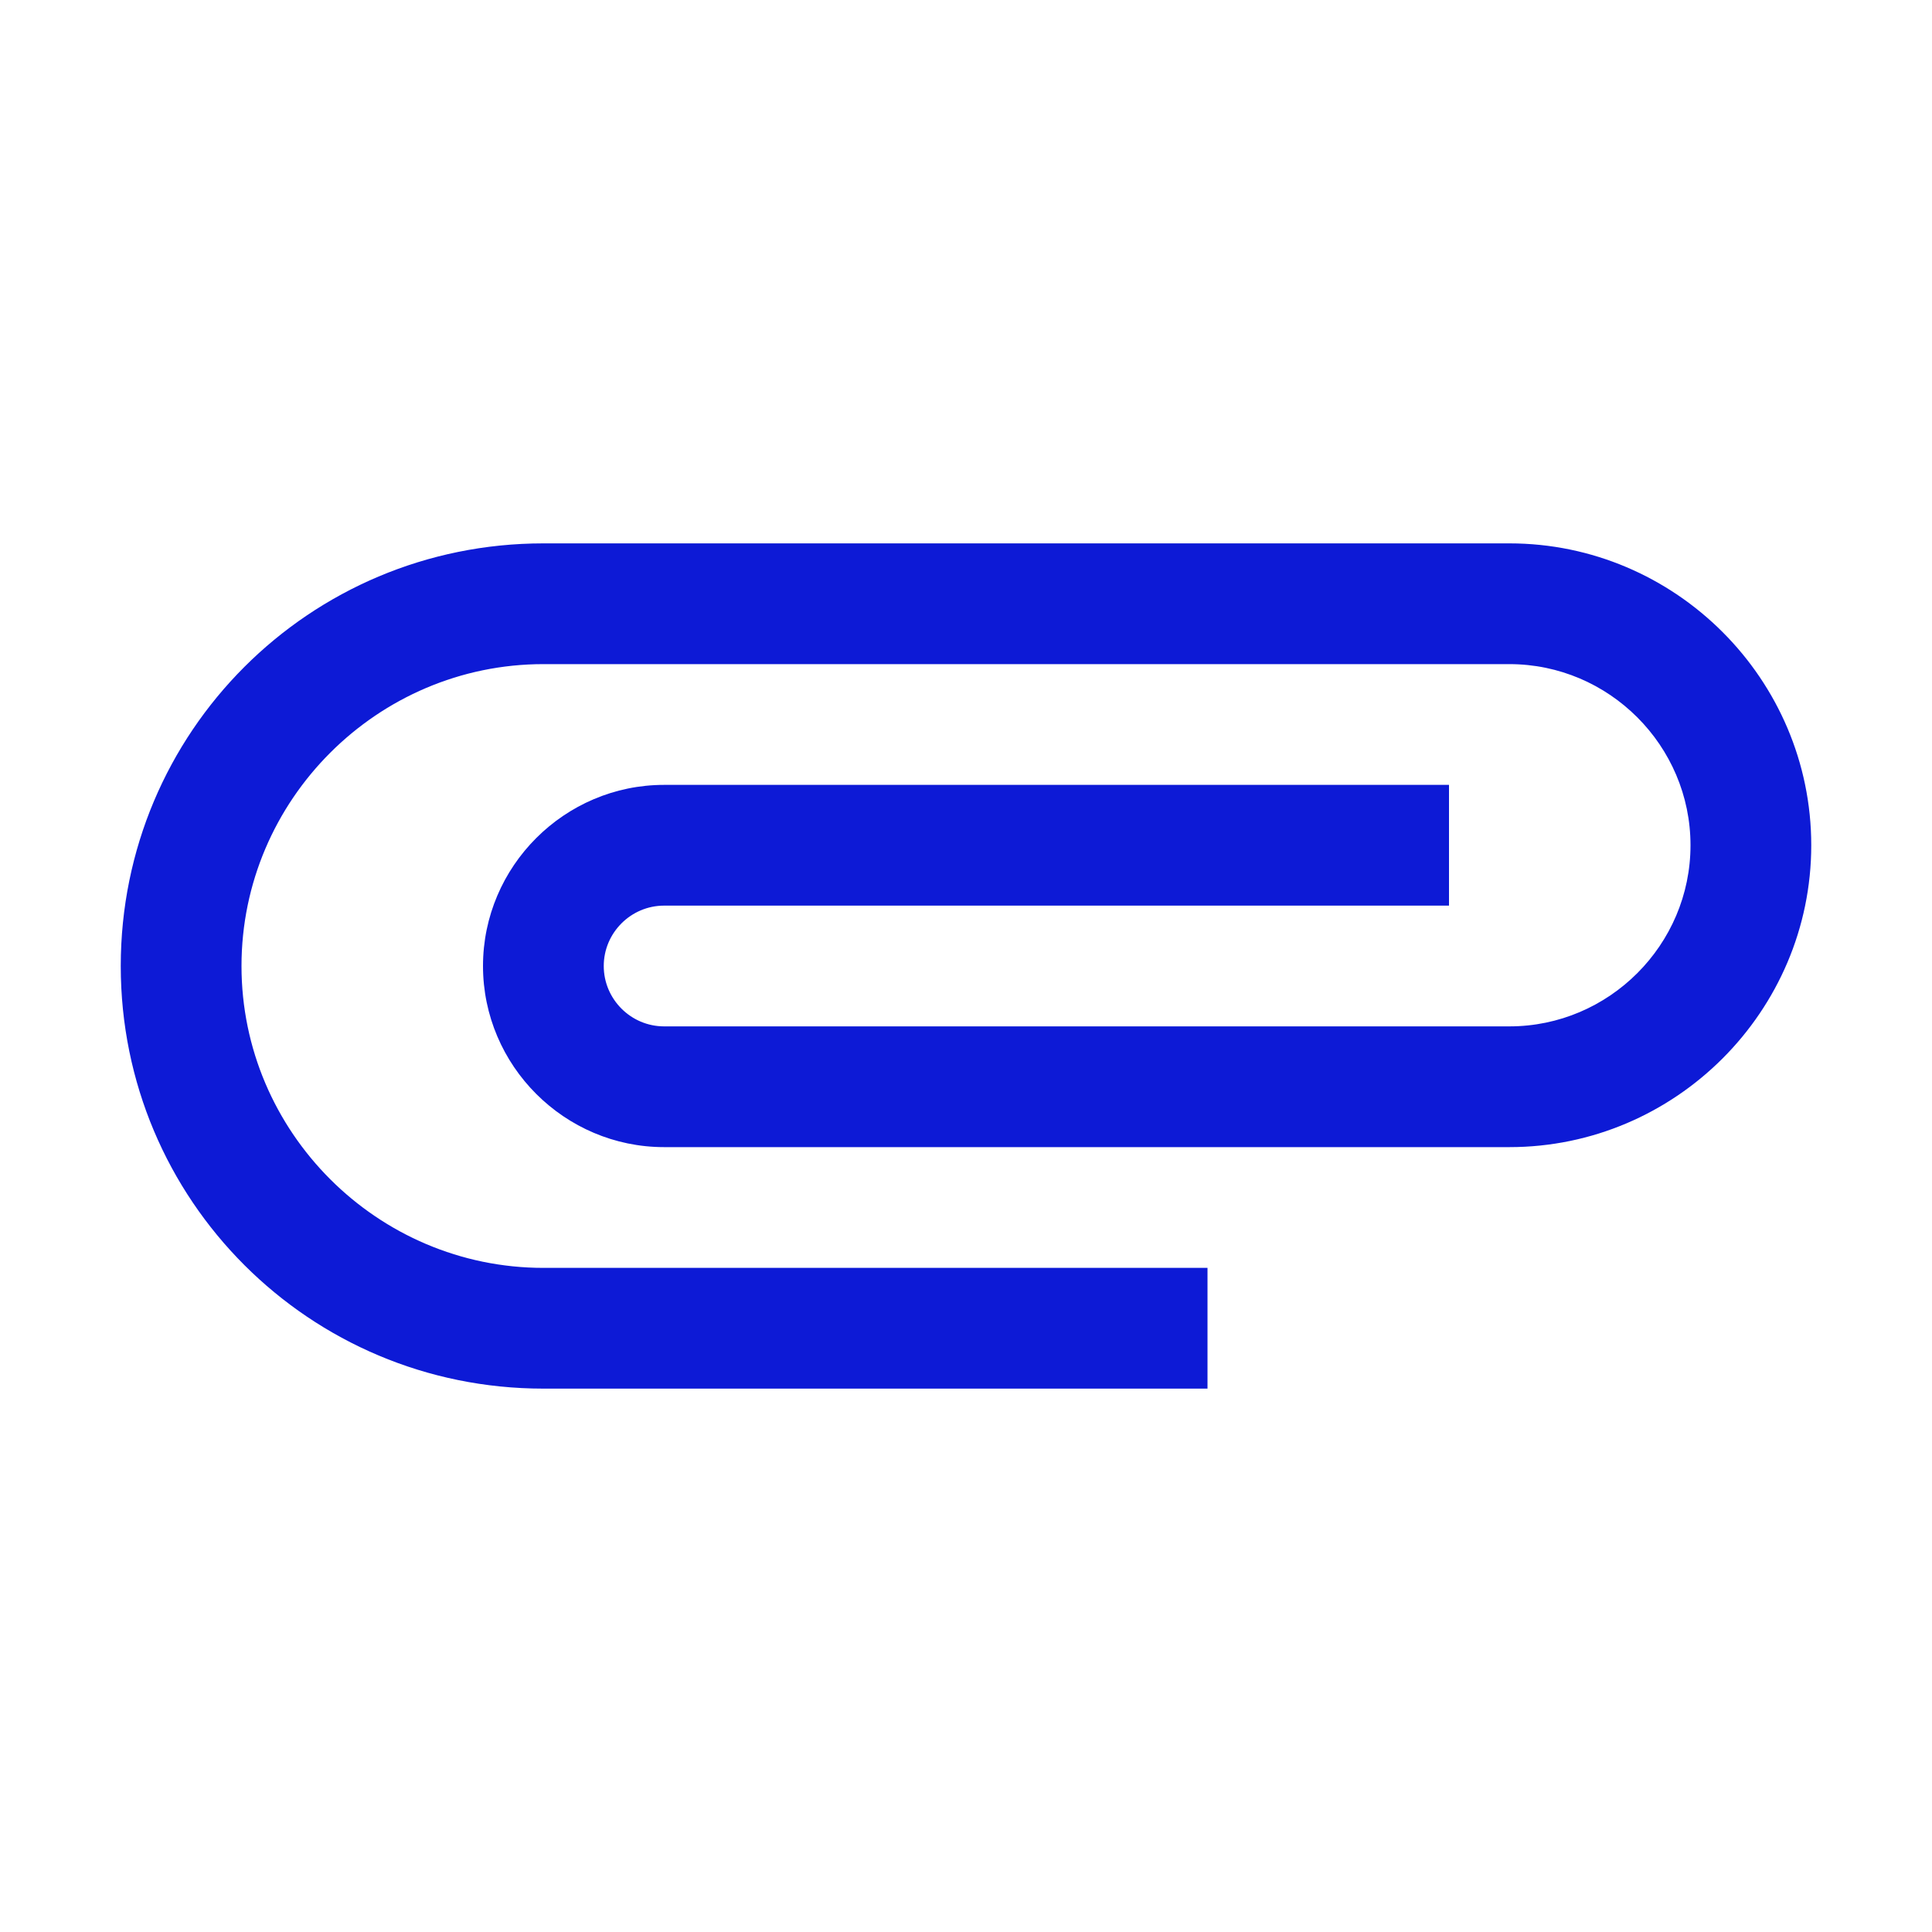
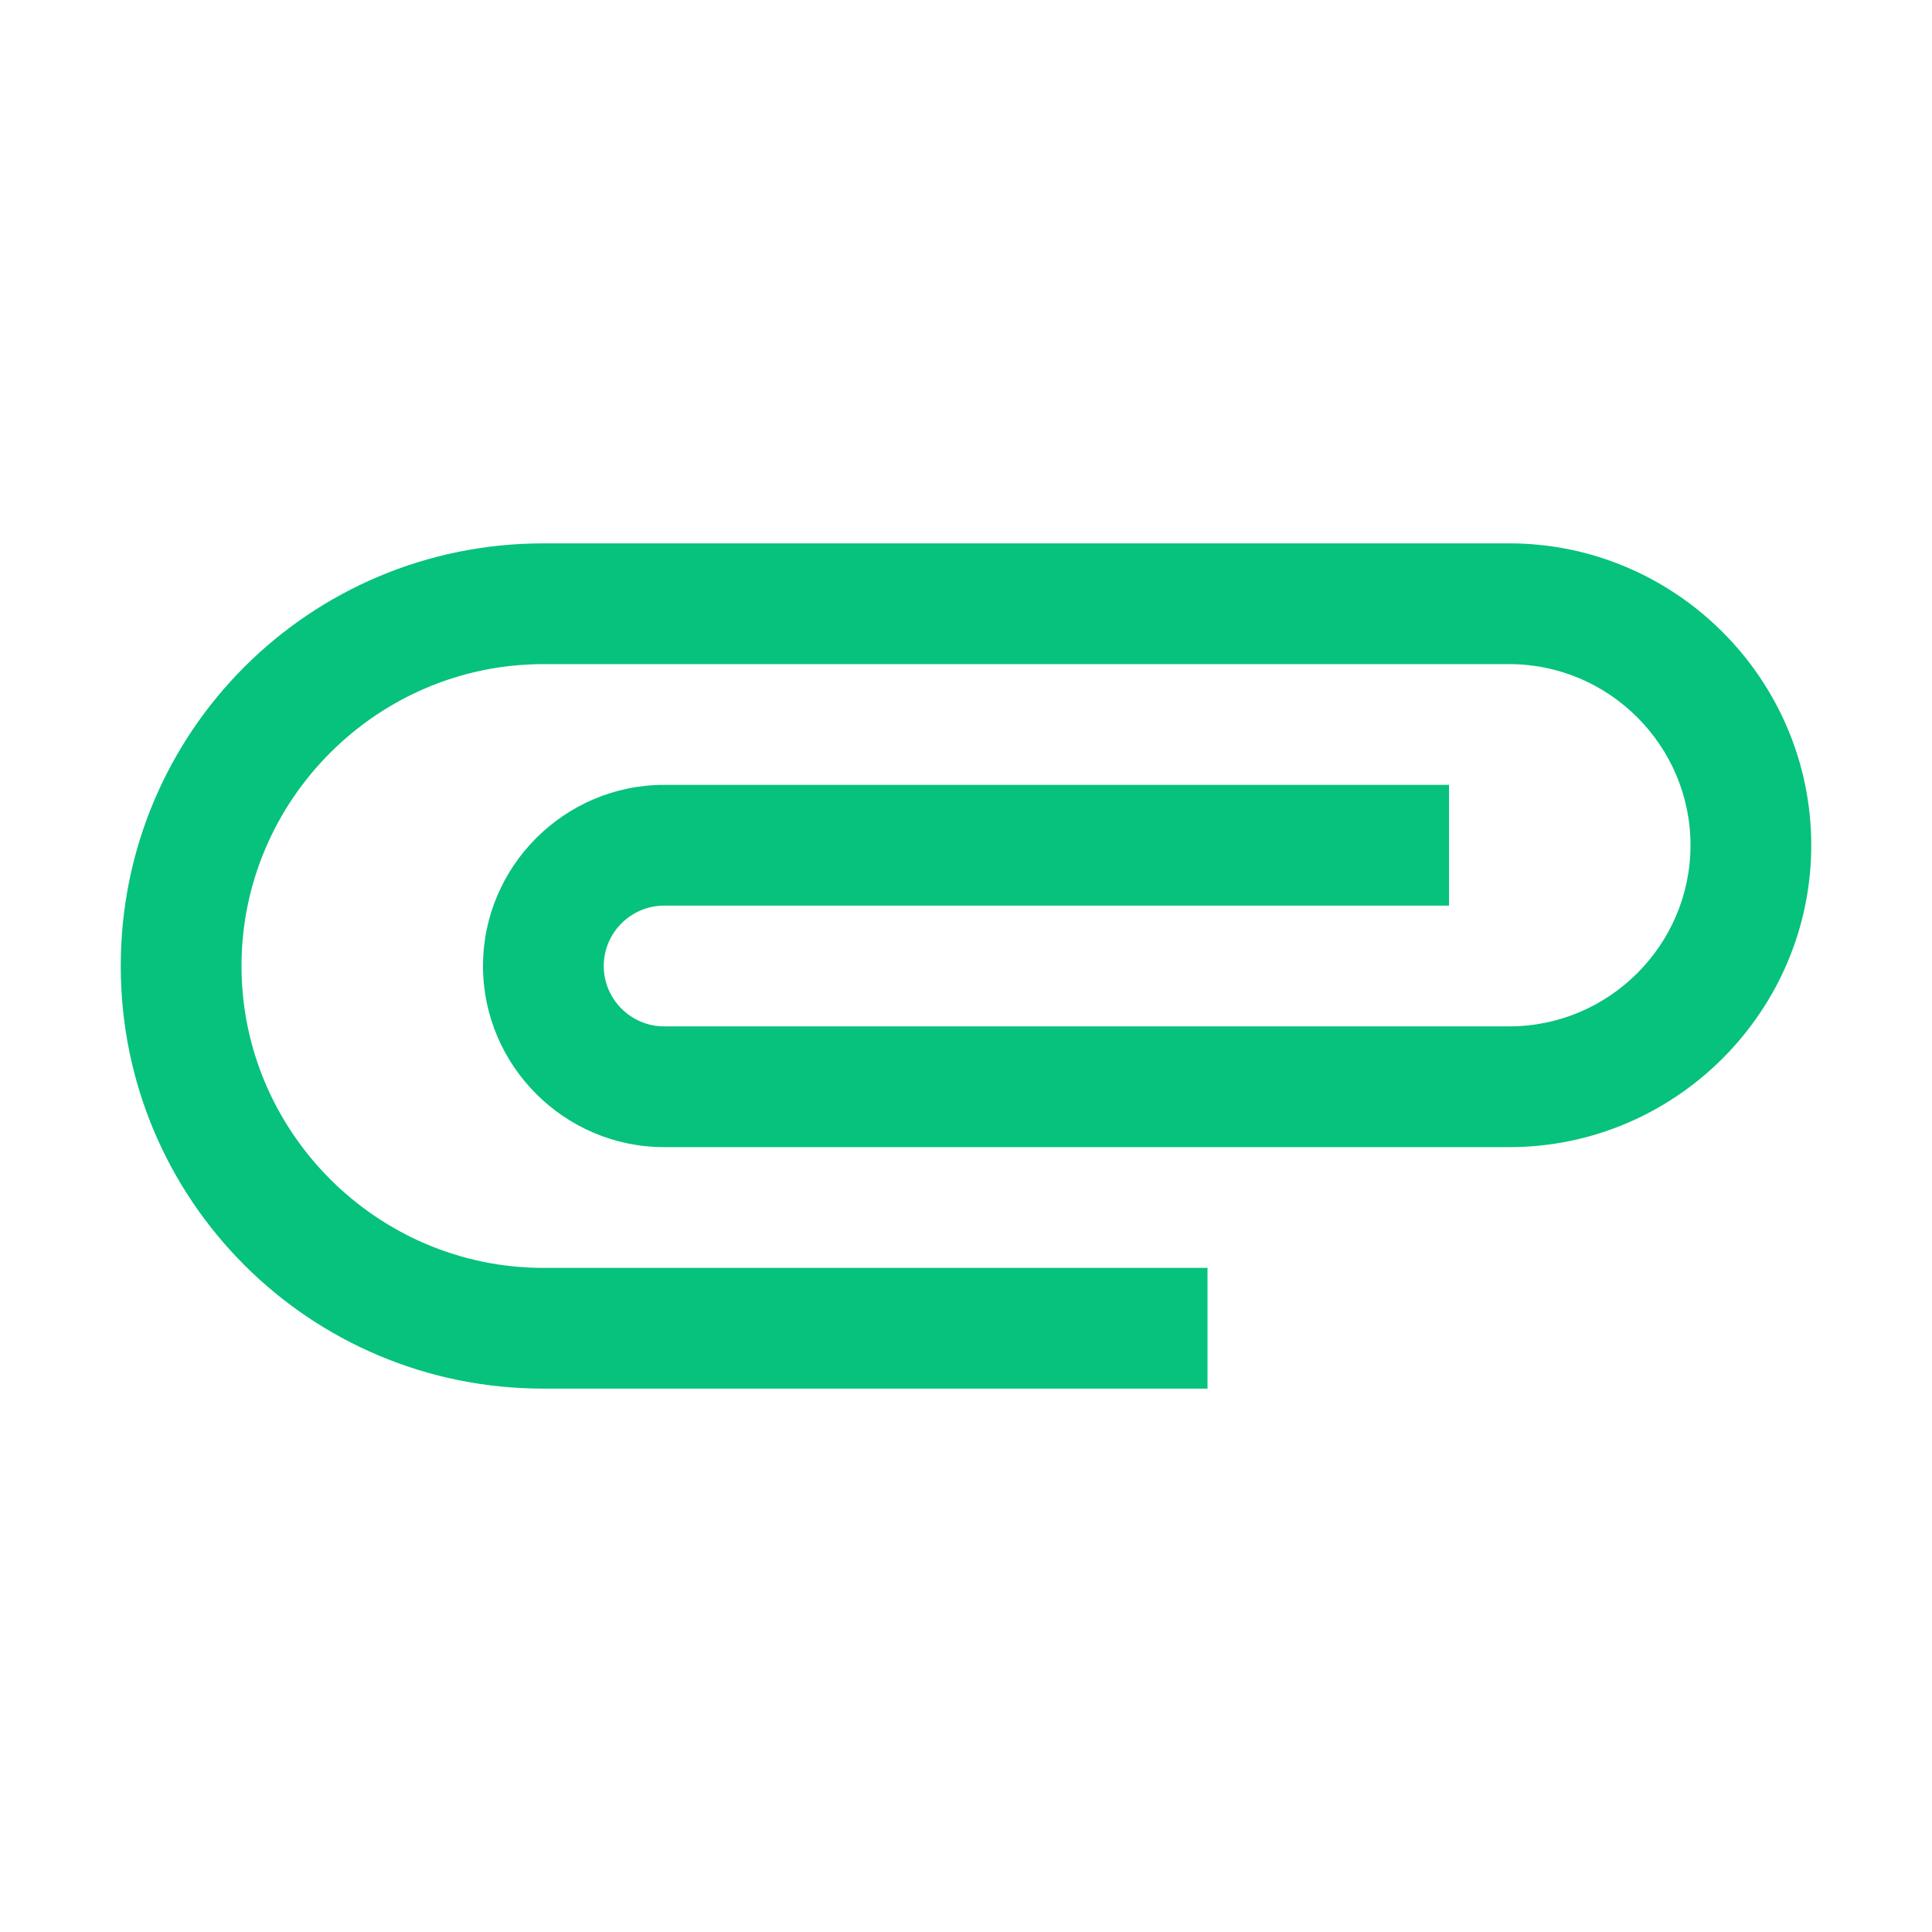
<svg xmlns="http://www.w3.org/2000/svg" t="1728556328694" class="icon" viewBox="0 0 1024 1024" version="1.1" p-id="1473" width="200" height="200">
-   <path d="M960 448c0 88-72 160-160 160H352c-52.8 0-96-43.2-96-96s43.2-96 96-96h416v64H352c-17.6 0-32 14.4-32 32s14.4 32 32 32h448c52.8 0 96-43.2 96-96s-43.2-96-96-96H288c-88 0-160 72-160 160s72 160 160 160h352v64H288C164 736 64 636 64 512s100-224 224-224h512c88 0 160 72 160 160z" p-id="1474" fill="#0d1ad6" />
+   <path d="M960 448c0 88-72 160-160 160H352c-52.8 0-96-43.2-96-96s43.2-96 96-96h416v64H352c-17.6 0-32 14.4-32 32s14.4 32 32 32h448c52.8 0 96-43.2 96-96s-43.2-96-96-96H288c-88 0-160 72-160 160s72 160 160 160h352v64H288C164 736 64 636 64 512s100-224 224-224h512c88 0 160 72 160 160z" p-id="1474" fill="#06c27c" />
</svg>
